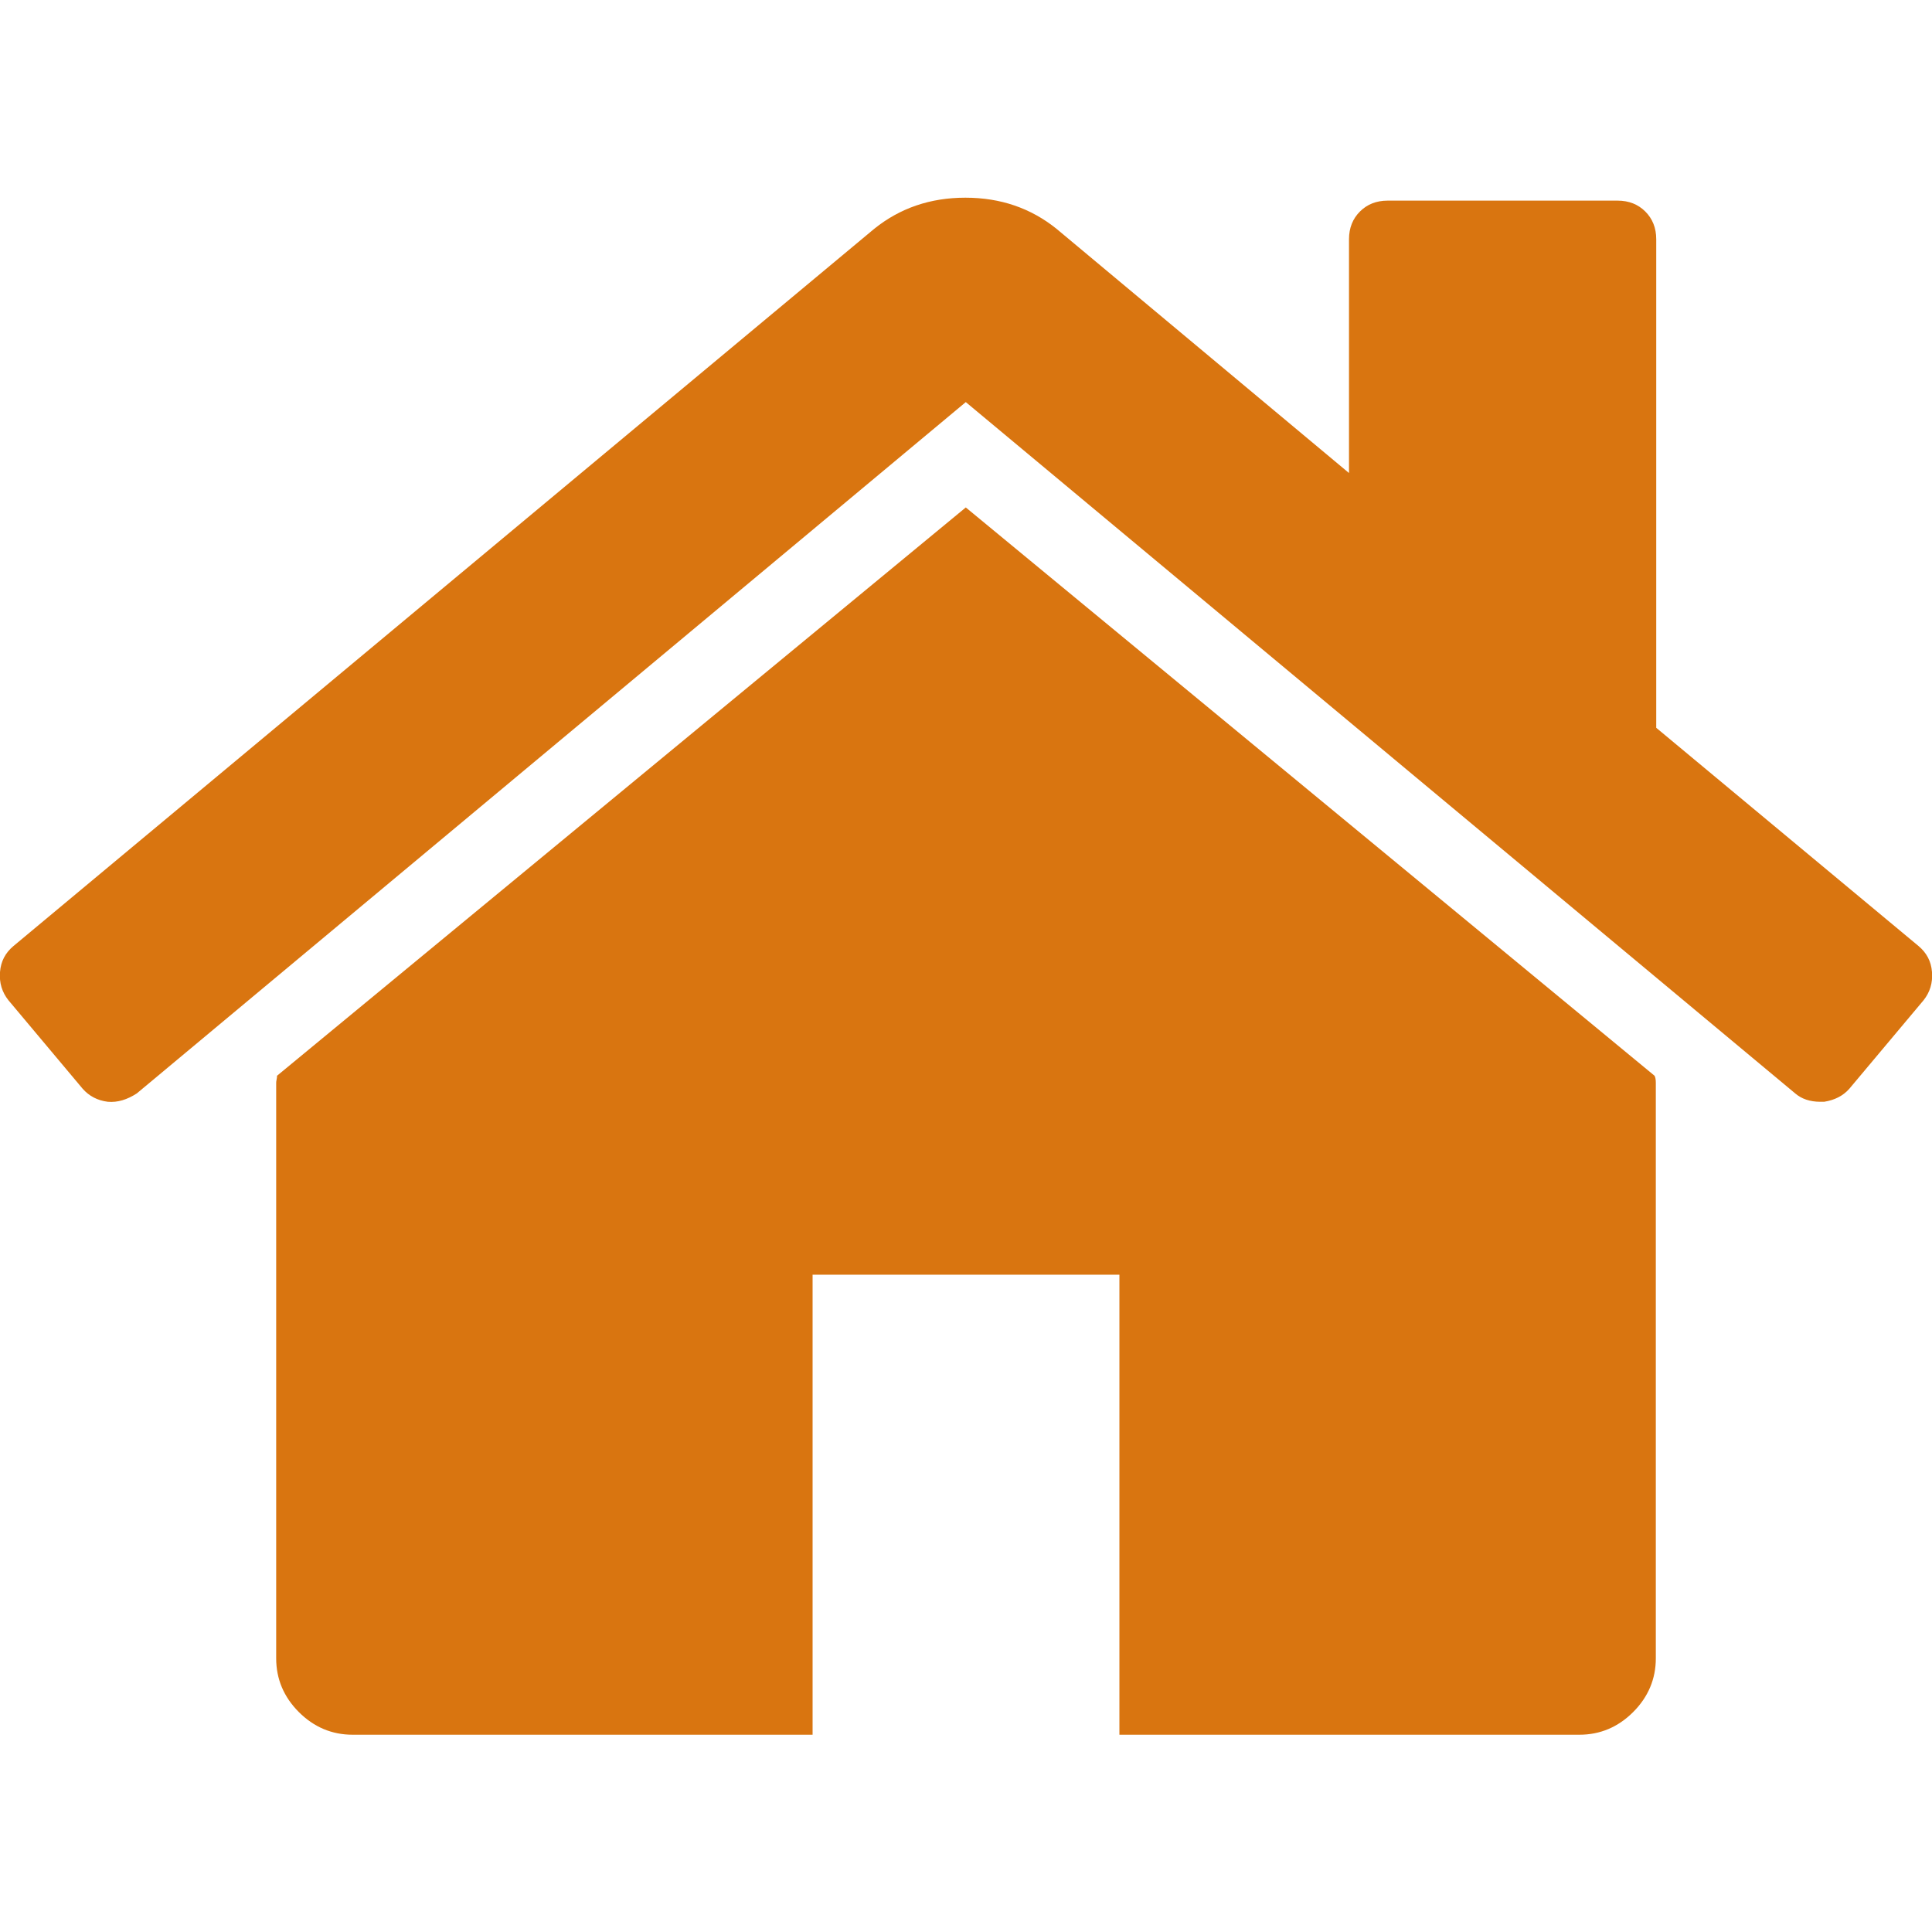
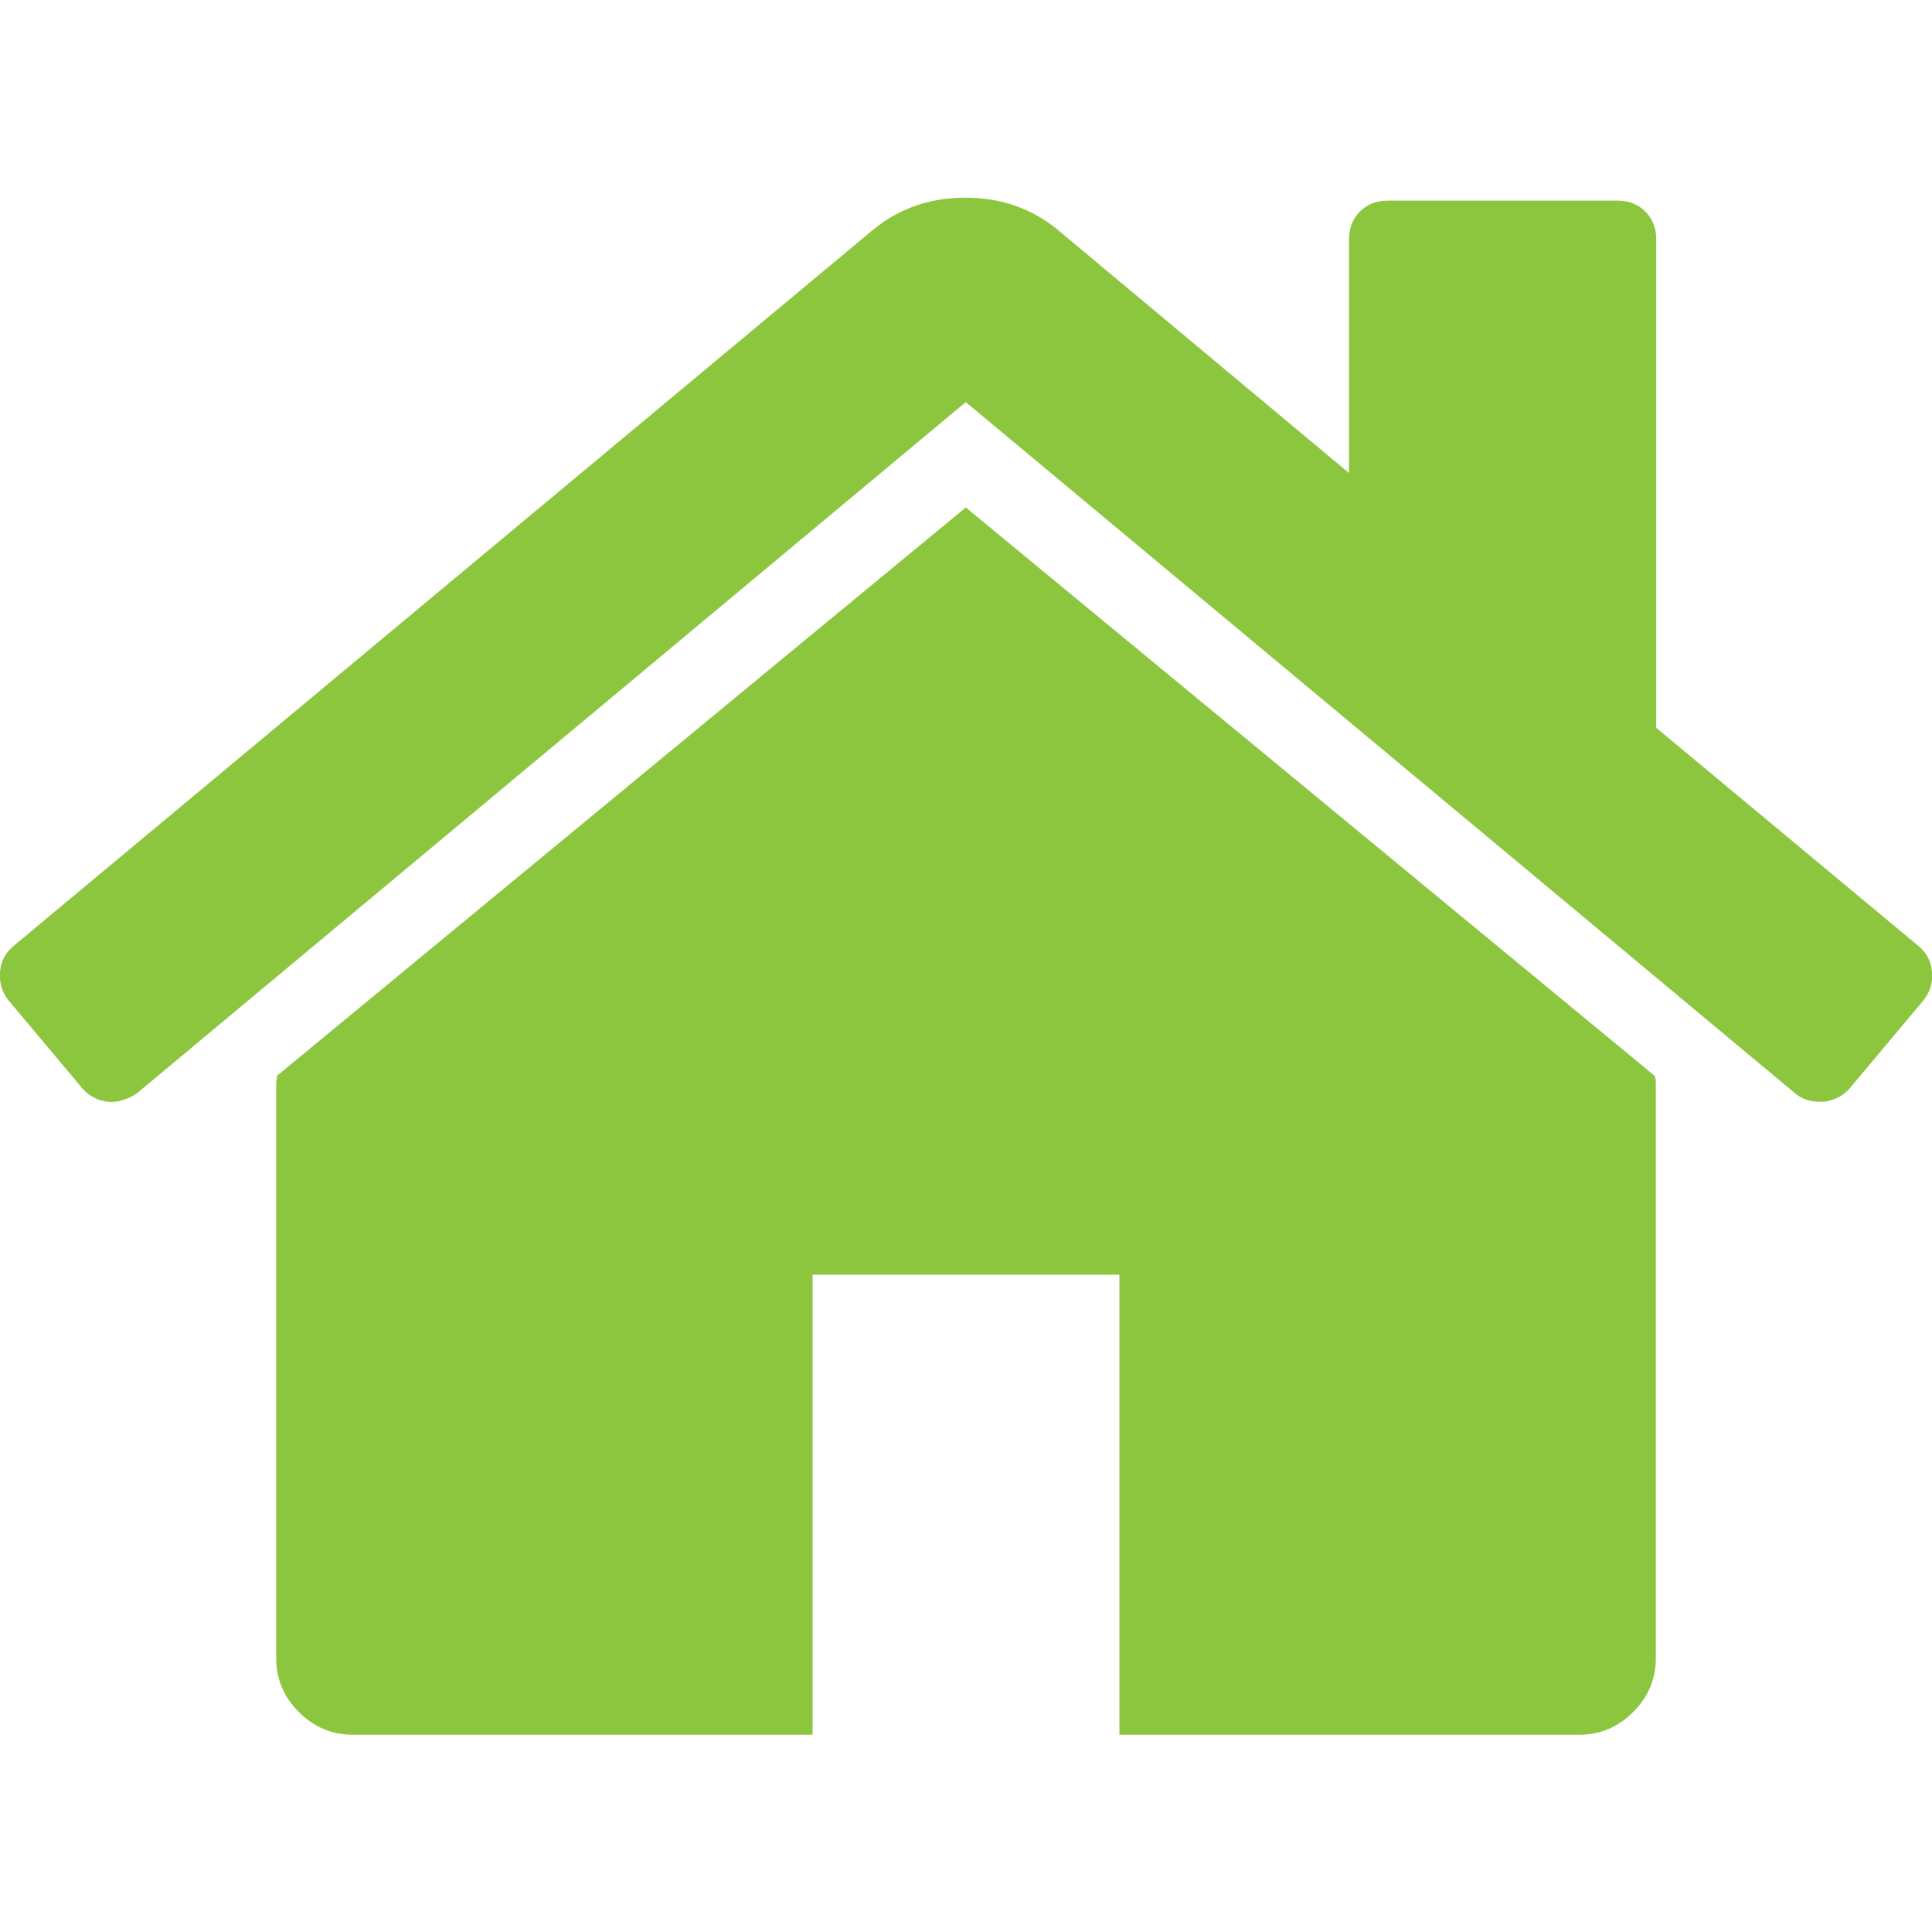
<svg xmlns="http://www.w3.org/2000/svg" version="1.1" id="Capa_1" x="0px" y="0px" viewBox="0 0 460.3 460.3" style="enable-background:new 0 0 460.3 460.3;" xml:space="preserve">
  <style type="text/css">
- 	.st0{fill:#D97510;}
+ 	.st0{fill:#8CC63F;}
</style>
  <g>
    <g>
      <path class="st0" d="M230.1,120.9L66,256.3c0,0.2,0,0.5-0.1,0.9s-0.1,0.7-0.1,0.9v137c0,4.9,1.8,9.2,5.4,12.8    c3.6,3.6,7.9,5.4,12.8,5.4h109.6V303.7h73.1v109.6h109.6c4.9,0,9.2-1.8,12.8-5.4c3.6-3.6,5.4-7.9,5.4-12.8V258    c0-0.8-0.1-1.3-0.3-1.7L230.1,120.9z" />
      <path class="st0" d="M457.1,225.4l-62.5-52V57c0-2.7-0.9-4.9-2.6-6.6c-1.7-1.7-3.9-2.6-6.6-2.6h-54.8c-2.7,0-4.9,0.9-6.6,2.6    c-1.7,1.7-2.6,3.9-2.6,6.6v55.7l-69.7-58.2c-6.1-4.9-13.3-7.4-21.7-7.4s-15.6,2.5-21.7,7.4L3.2,225.4c-1.9,1.6-3,3.6-3.2,6.2    s0.5,4.8,2,6.7l17.7,21.1c1.5,1.7,3.5,2.8,6,3.1c2.3,0.2,4.6-0.5,6.9-2L230.1,95.8l197.6,164.7c1.5,1.3,3.5,2,6,2h0.9    c2.5-0.4,4.5-1.4,6-3.1l17.7-21.1c1.5-1.9,2.2-4.1,2-6.7S459,227,457.1,225.4z" />
    </g>
  </g>
</svg>
